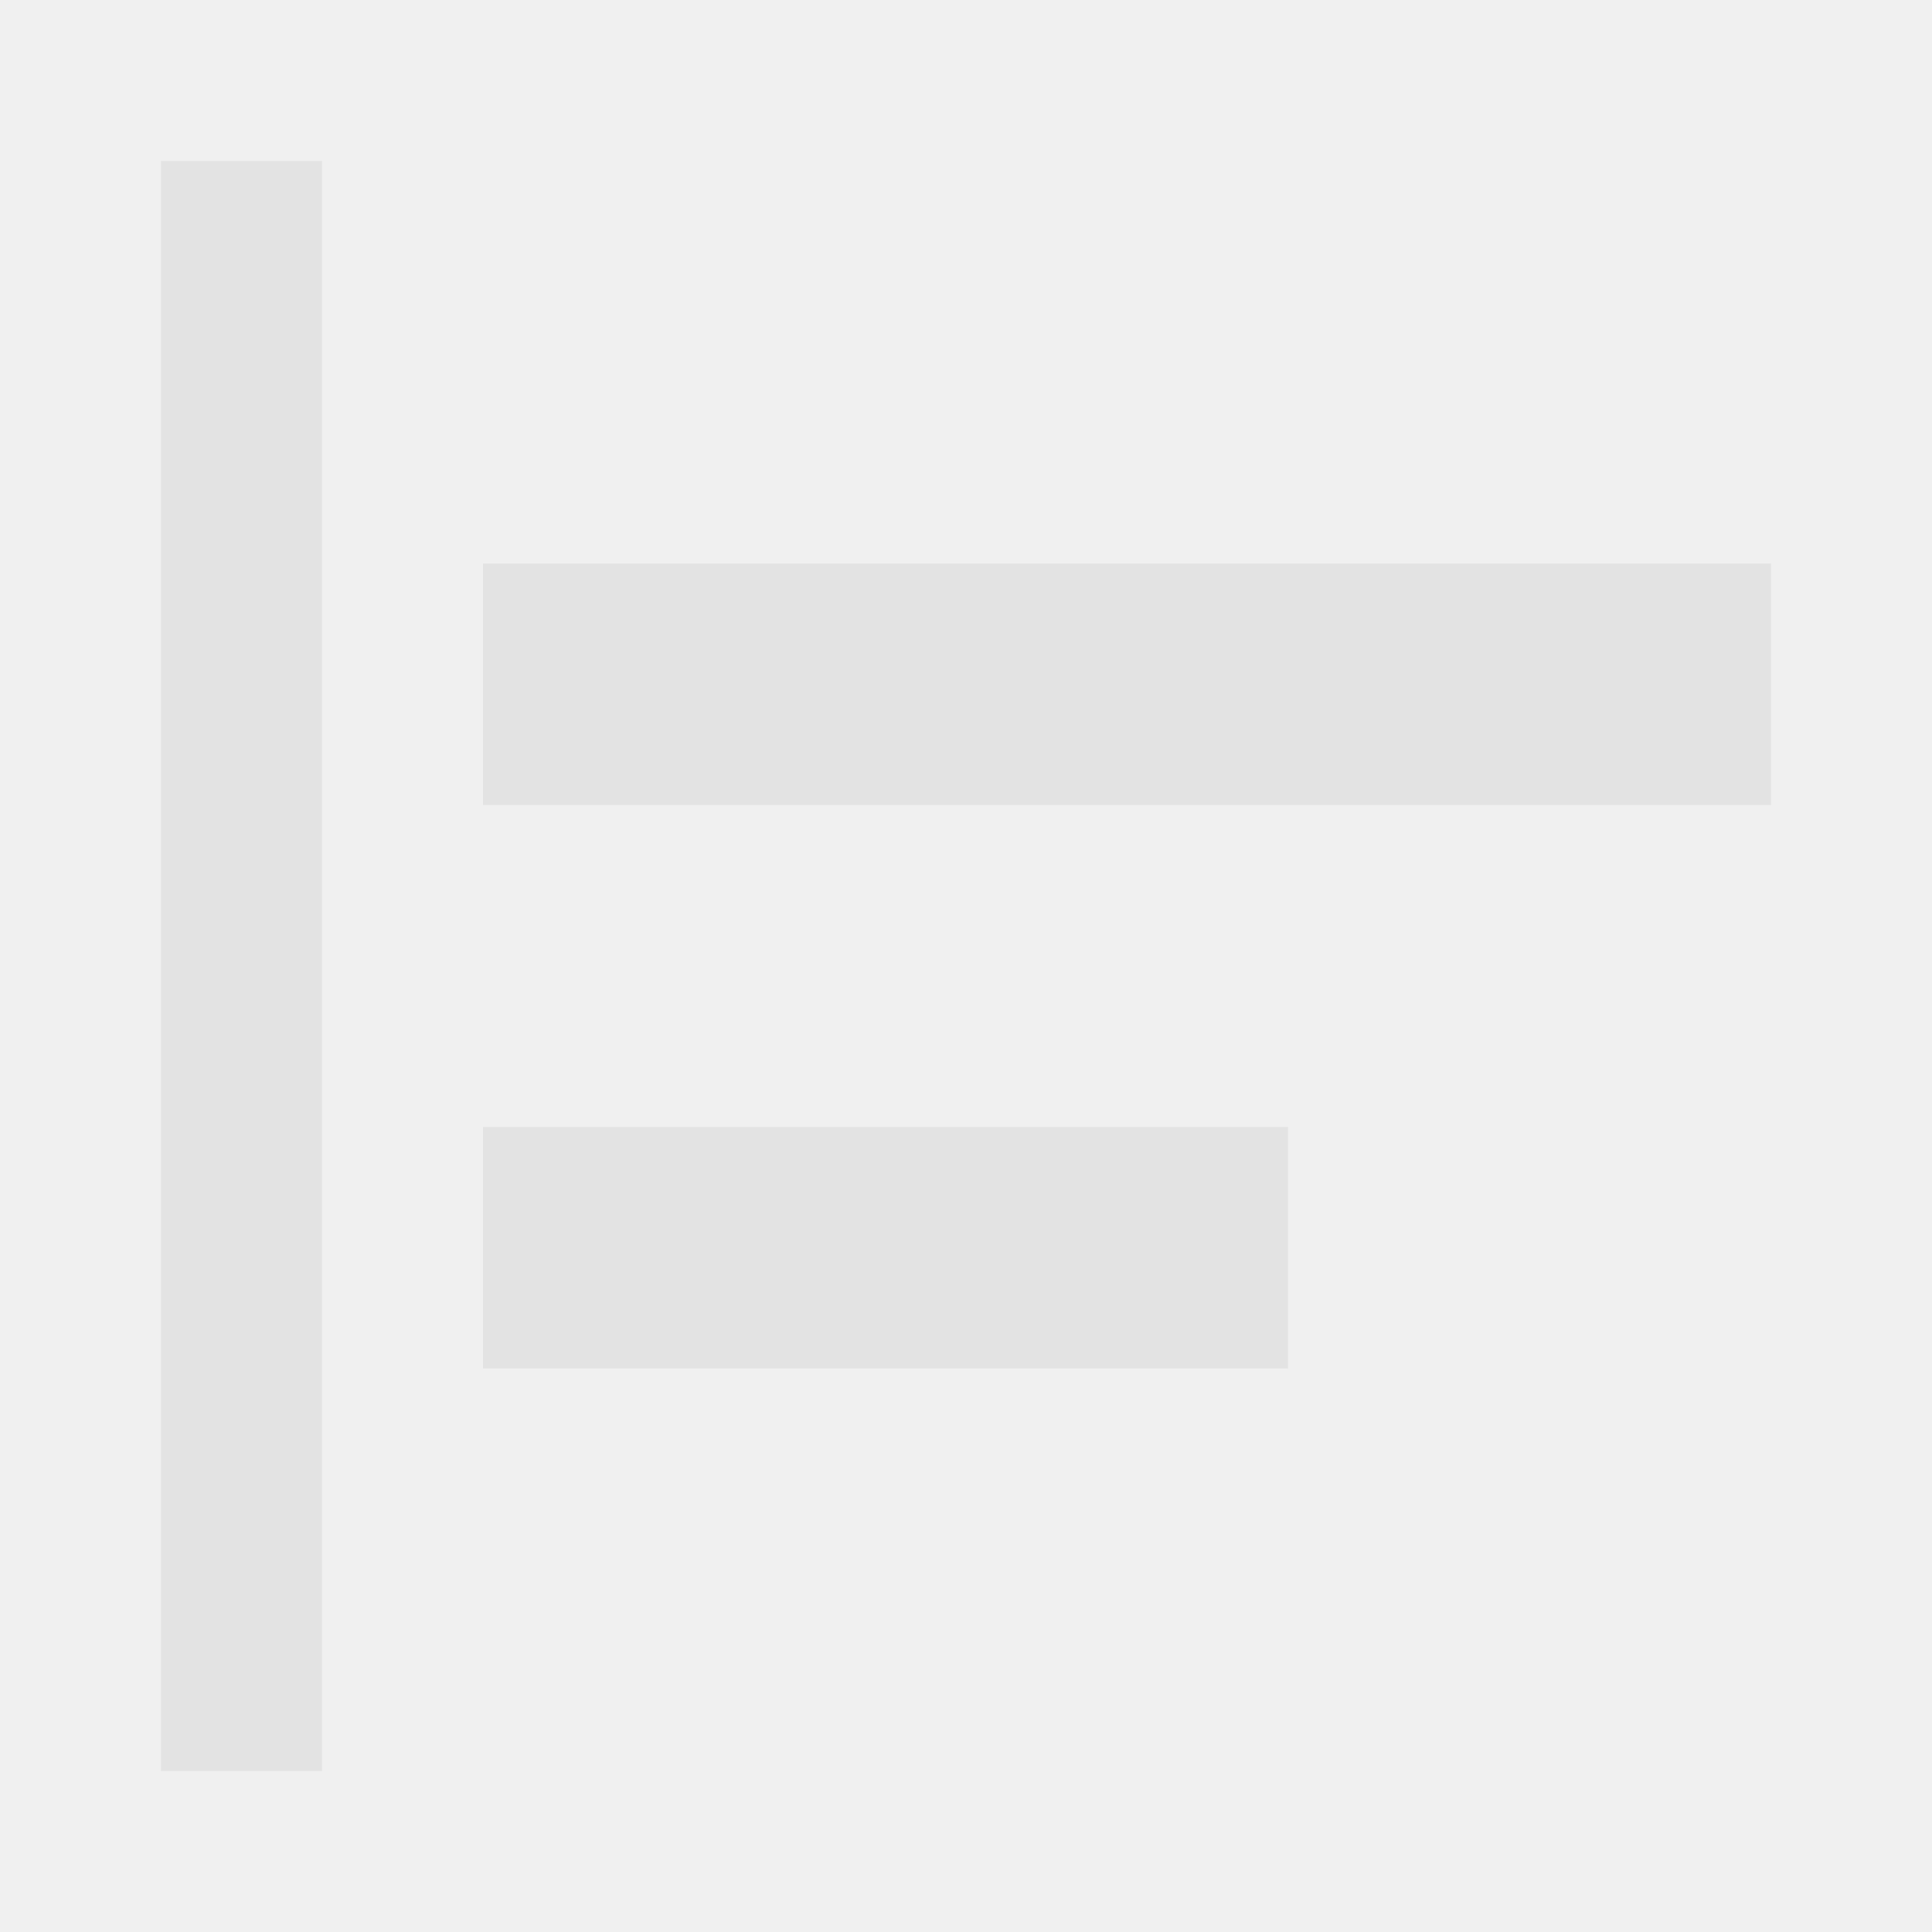
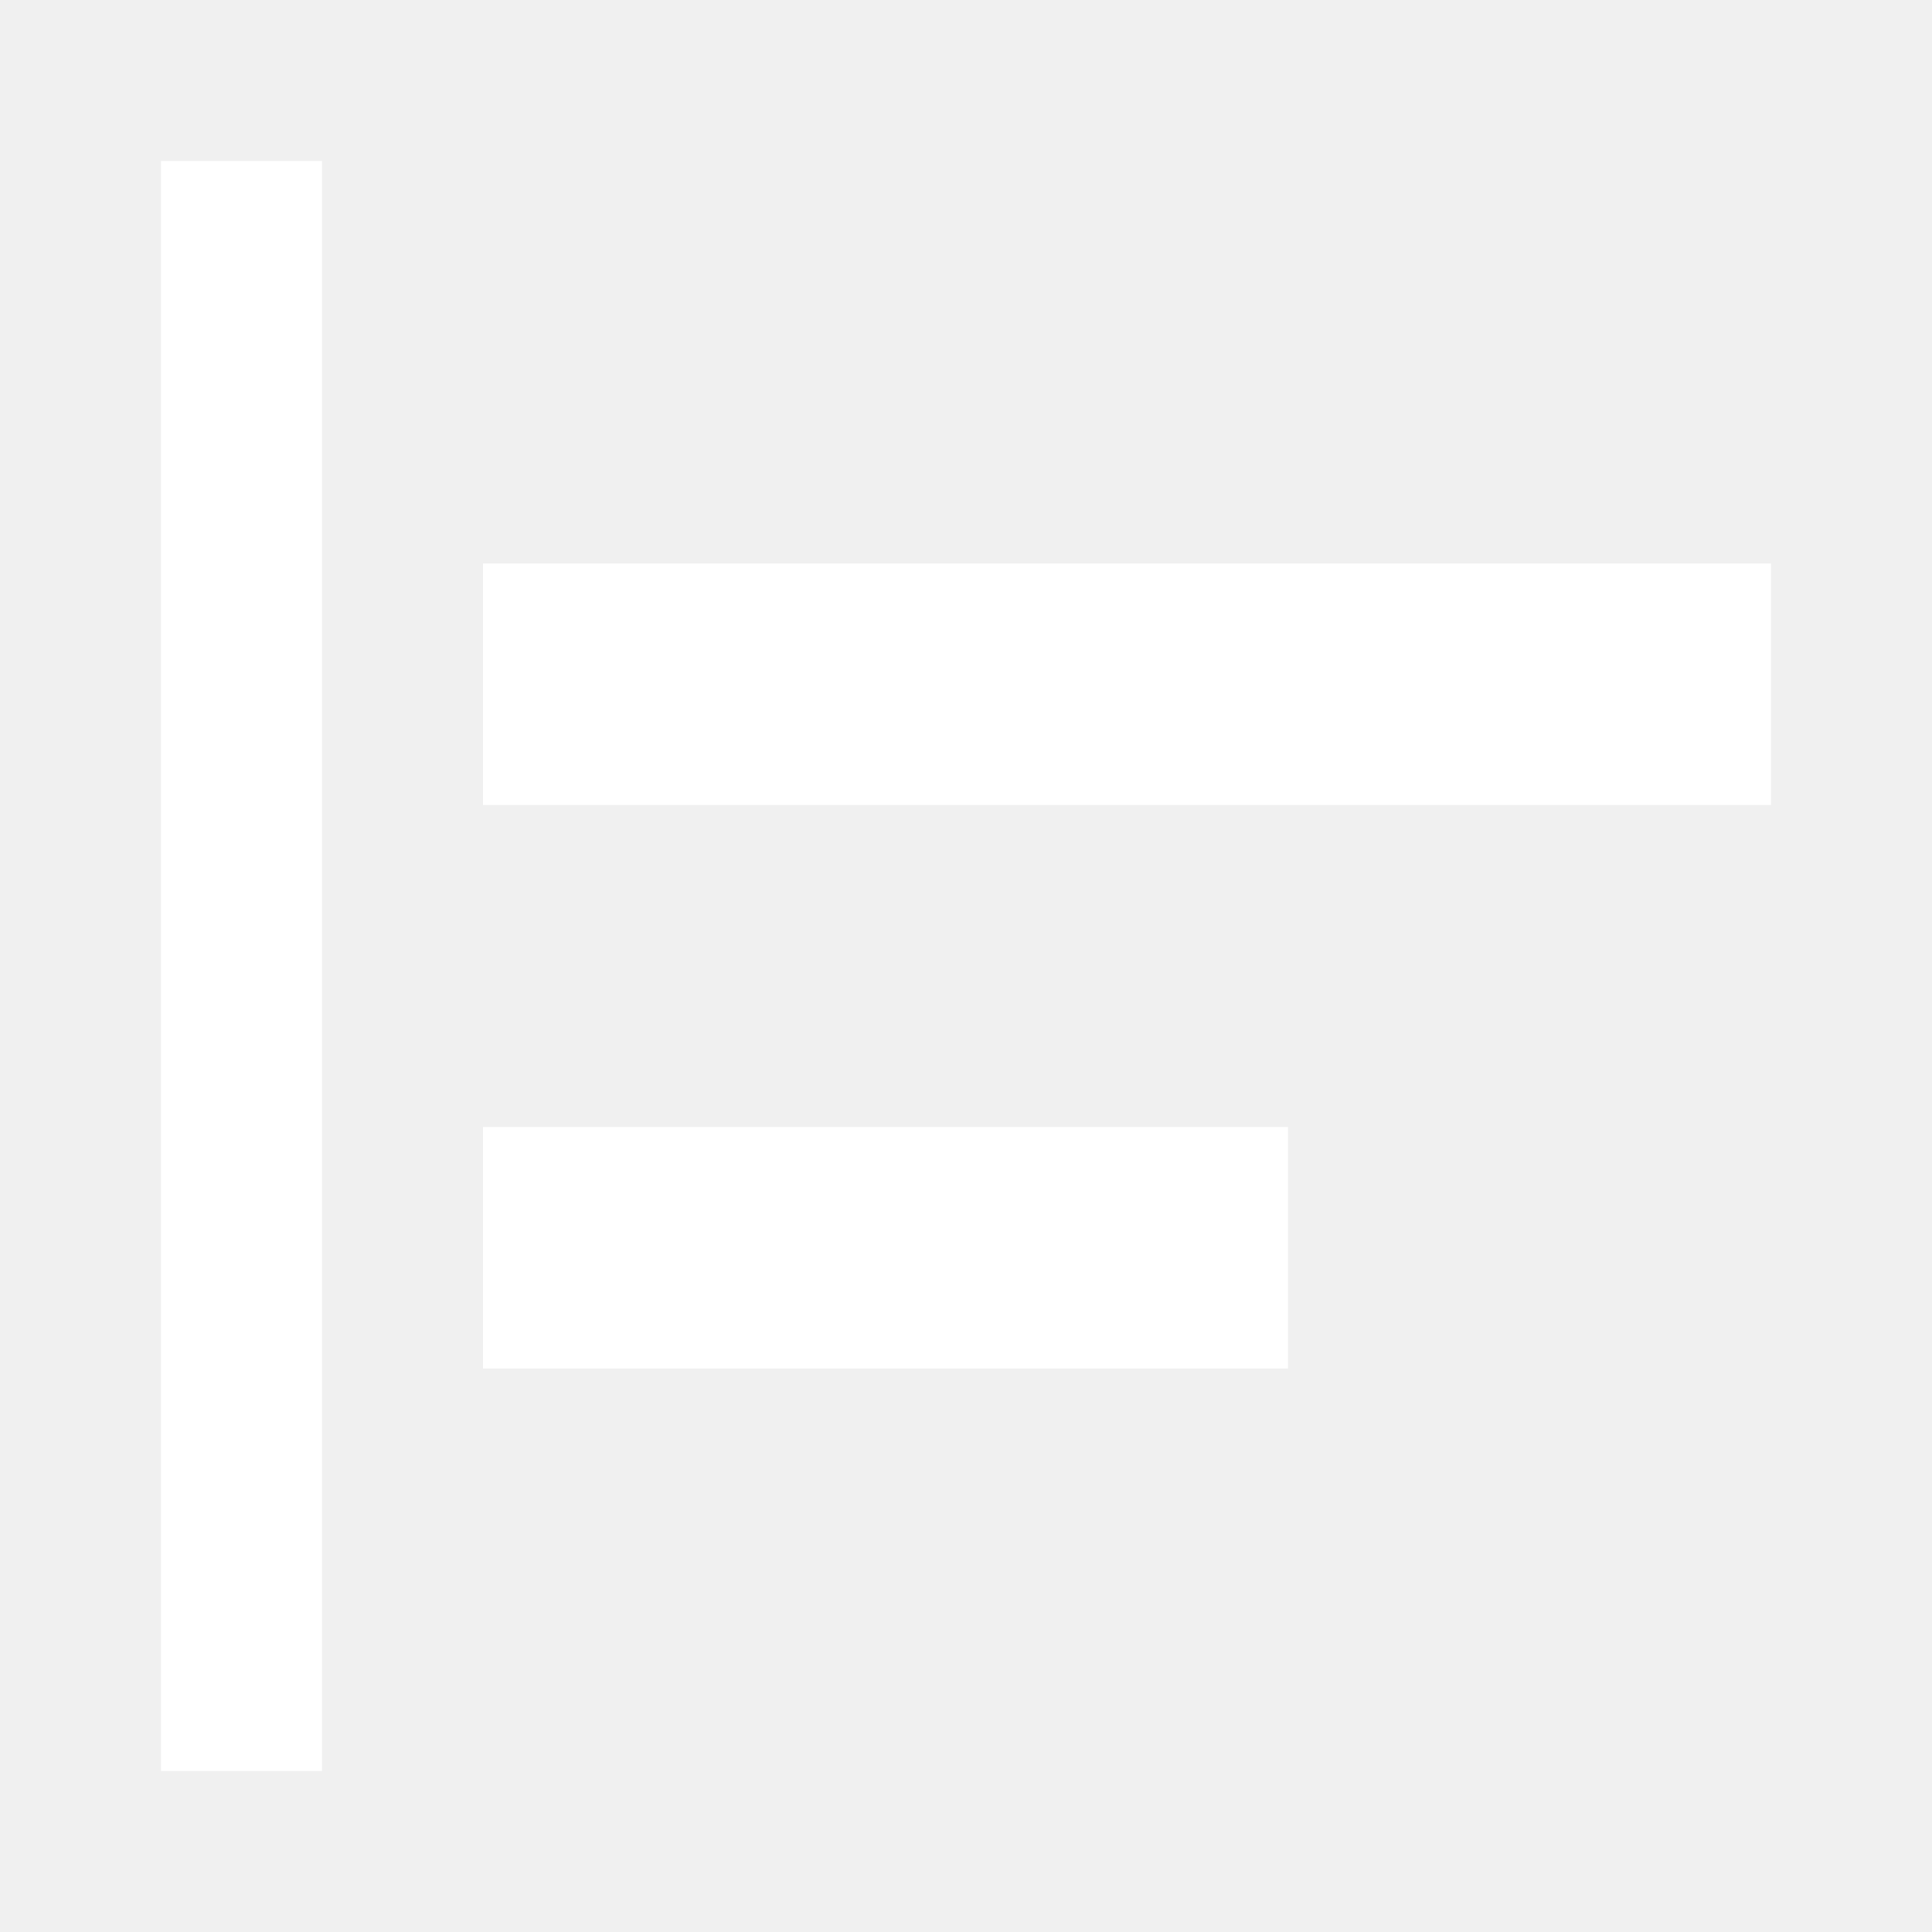
- <svg xmlns="http://www.w3.org/2000/svg" height="24px" viewBox="0 -960 960 960" width="24px" fill="#e3e3e3">
+ <svg xmlns="http://www.w3.org/2000/svg" height="24px" viewBox="0 -960 960 960" width="24px" fill="#FFFFFF">
  <path d="M80-80v-800h80v800H80Zm160-200v-120h400v120H240Zm0-280v-120h640v120H240Z" />
</svg>
